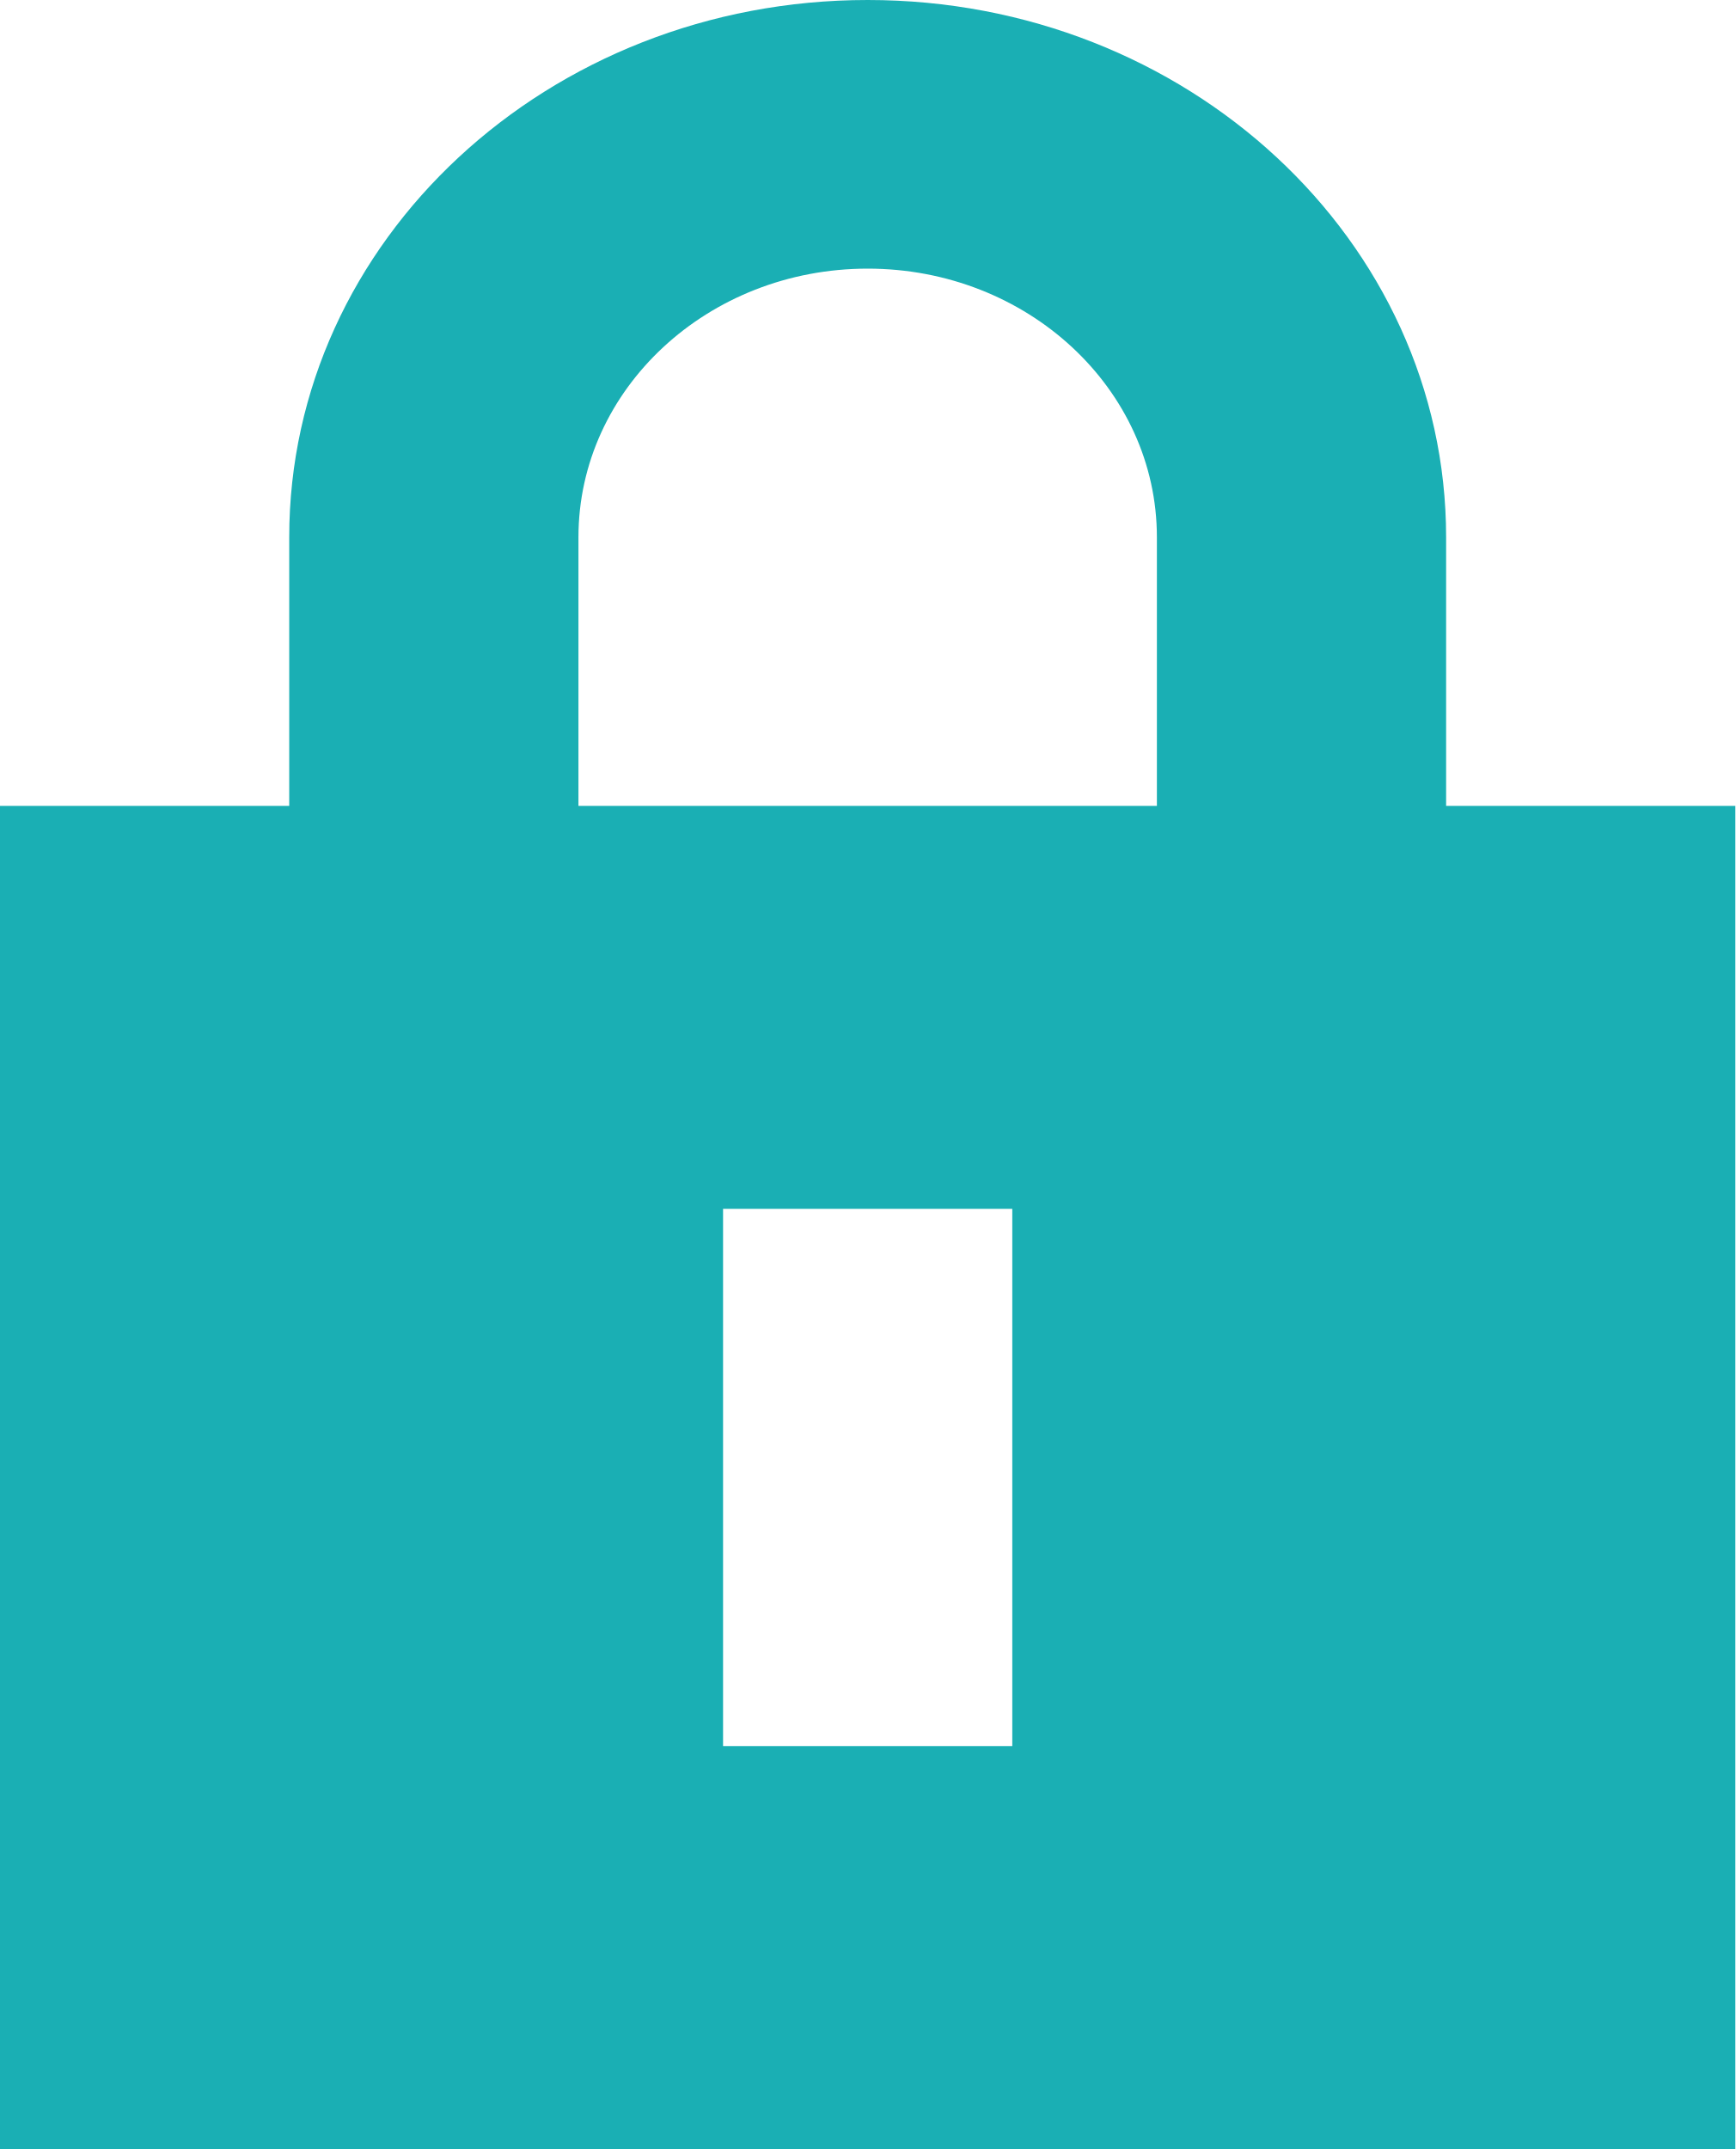
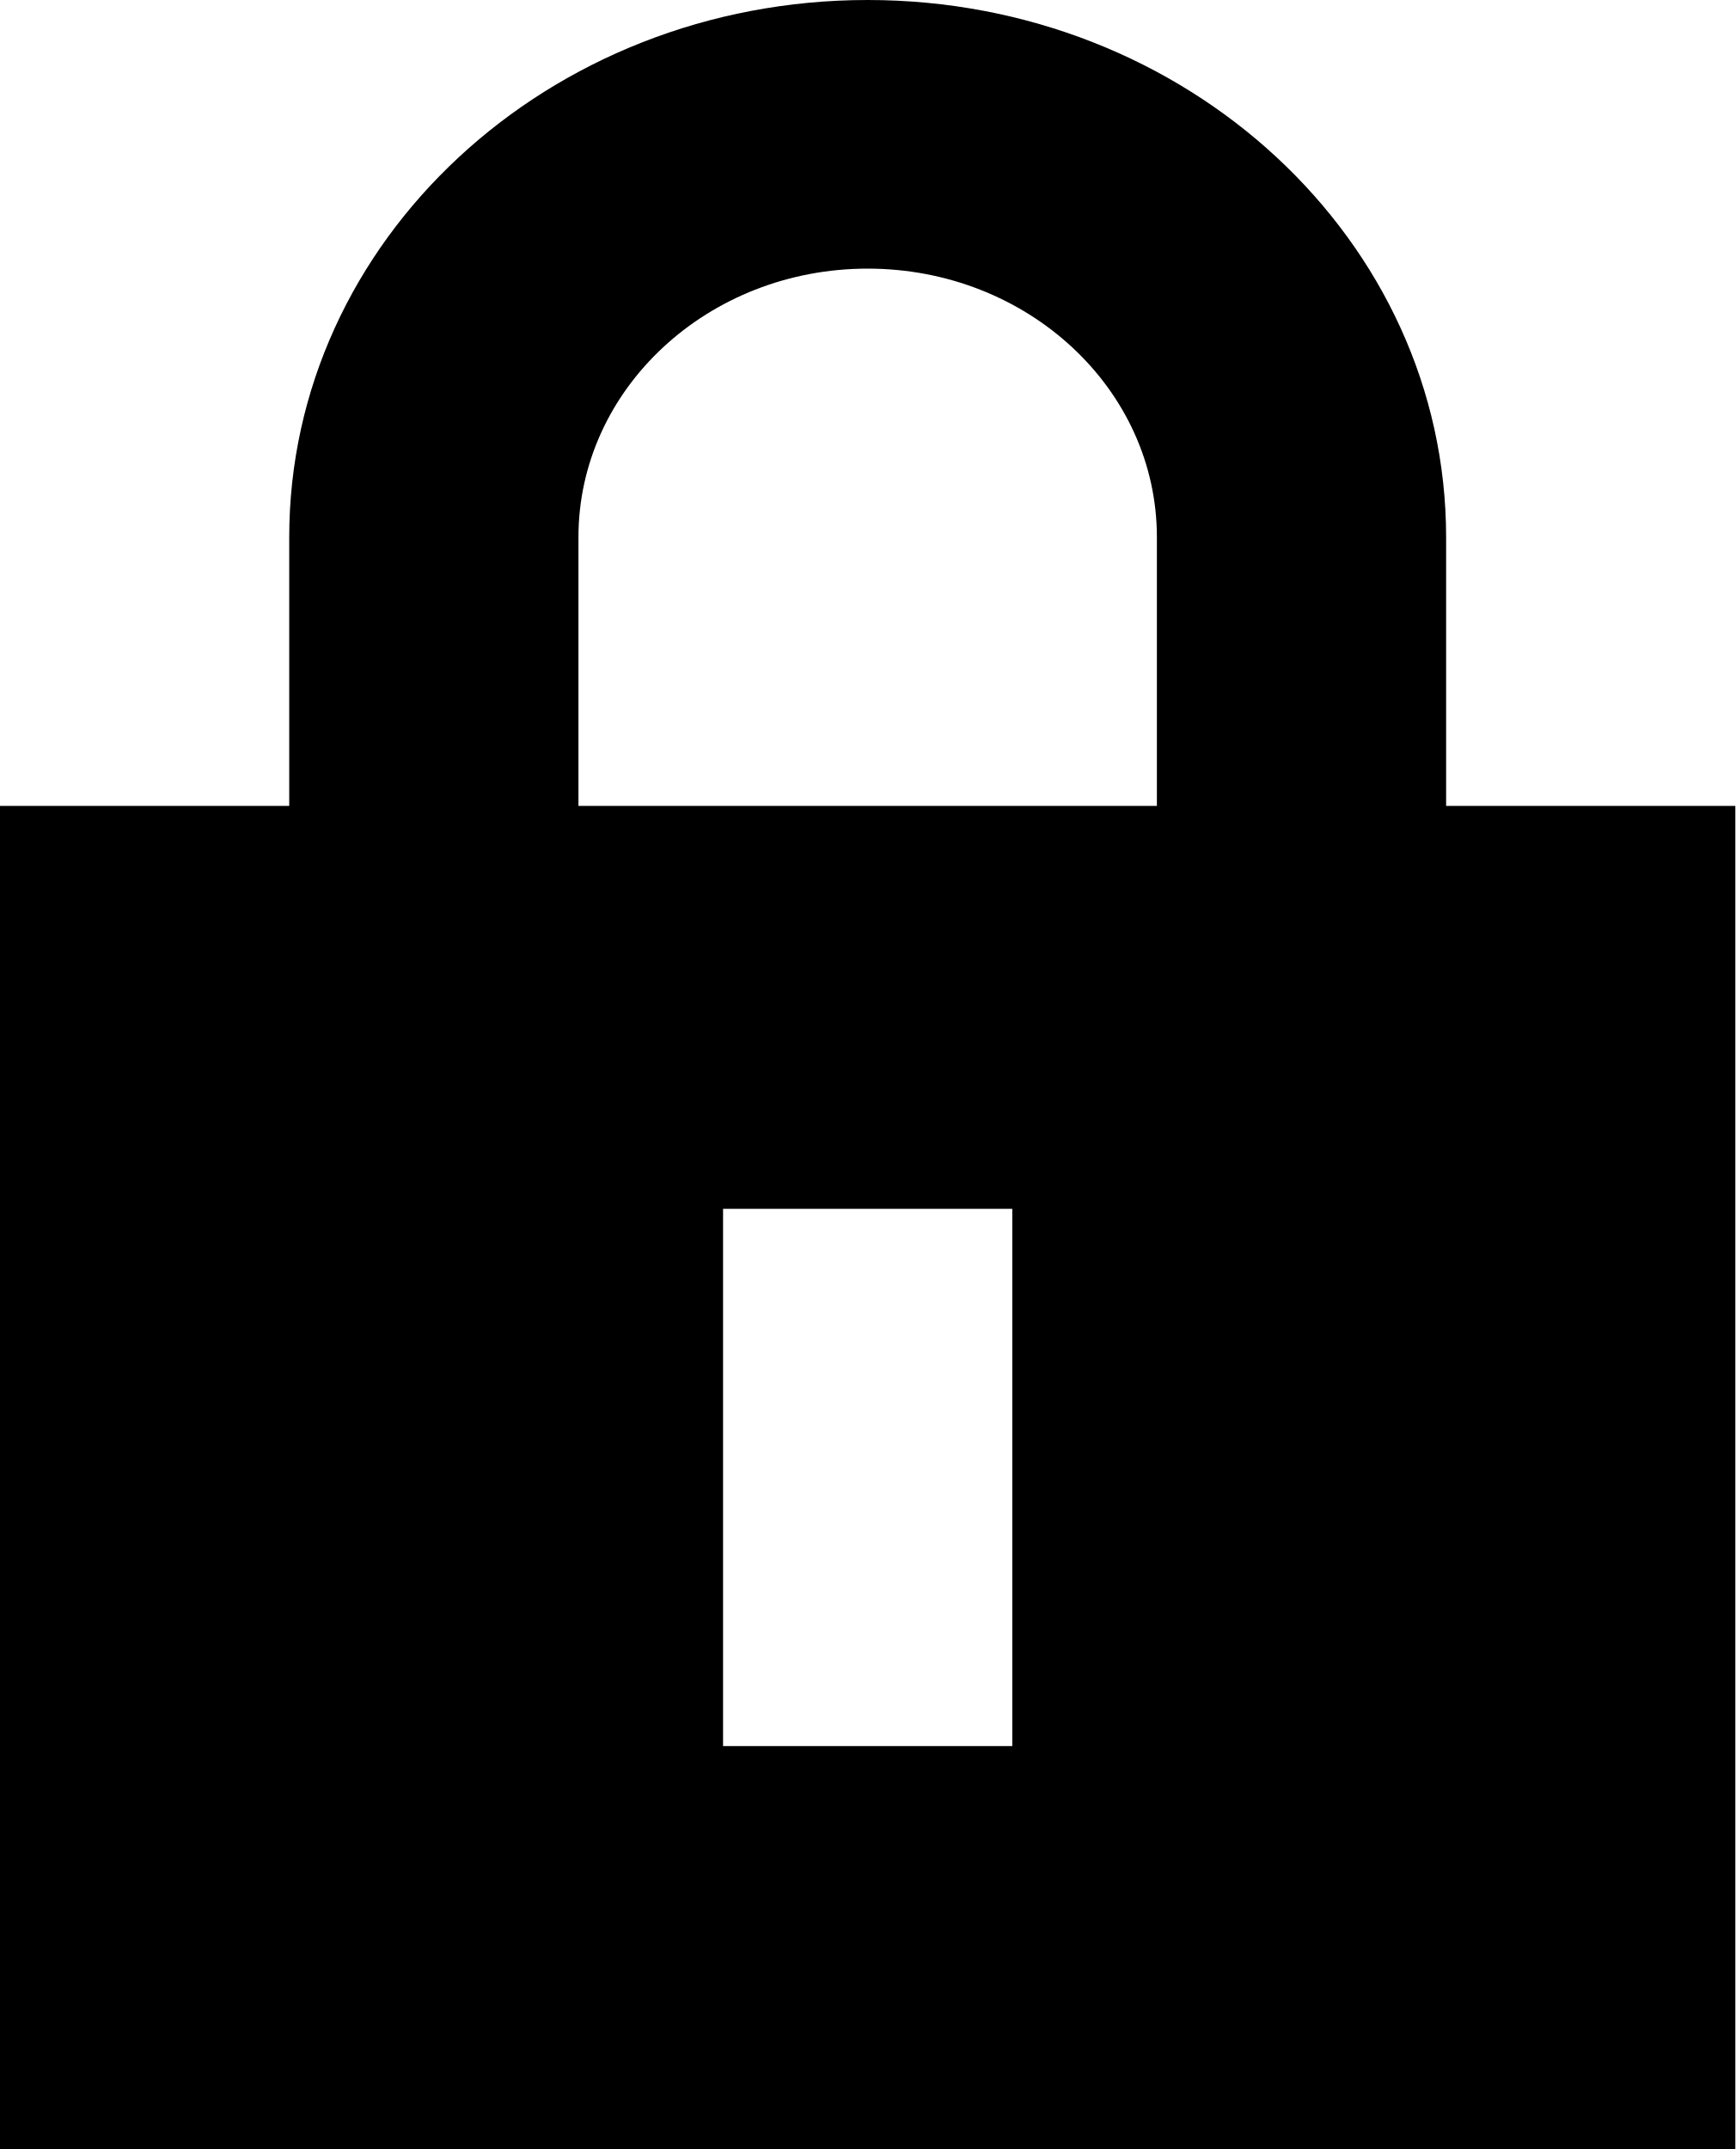
- <svg xmlns="http://www.w3.org/2000/svg" width="21" height="26" viewBox="0 0 21 26" fill="none">
-   <path fill-rule="evenodd" clip-rule="evenodd" d="M3.5 9.75V6.5C3.5 2.91 6.634 0 10.5 0C14.366 0 17.5 2.91 17.5 6.5V9.75H21V26H0V9.75H3.5ZM7 6.5C7 4.705 8.567 3.25 10.5 3.25C12.433 3.25 14 4.705 14 6.5V9.75H7V6.5ZM8.75 21.125V14.625H12.25V21.125H8.75Z" fill="#1AAFB4" />
+ <svg xmlns="http://www.w3.org/2000/svg" width="21" height="26" viewBox="0 0 21 26">
+   <path fill-rule="evenodd" clip-rule="evenodd" d="M3.5 9.75V6.5C3.5 2.91 6.634 0 10.5 0C14.366 0 17.5 2.91 17.5 6.5V9.75H21V26H0V9.75H3.5ZM7 6.5C7 4.705 8.567 3.25 10.5 3.25C12.433 3.25 14 4.705 14 6.5V9.75H7V6.5ZM8.75 21.125V14.625H12.25V21.125H8.75Z" />
</svg>
